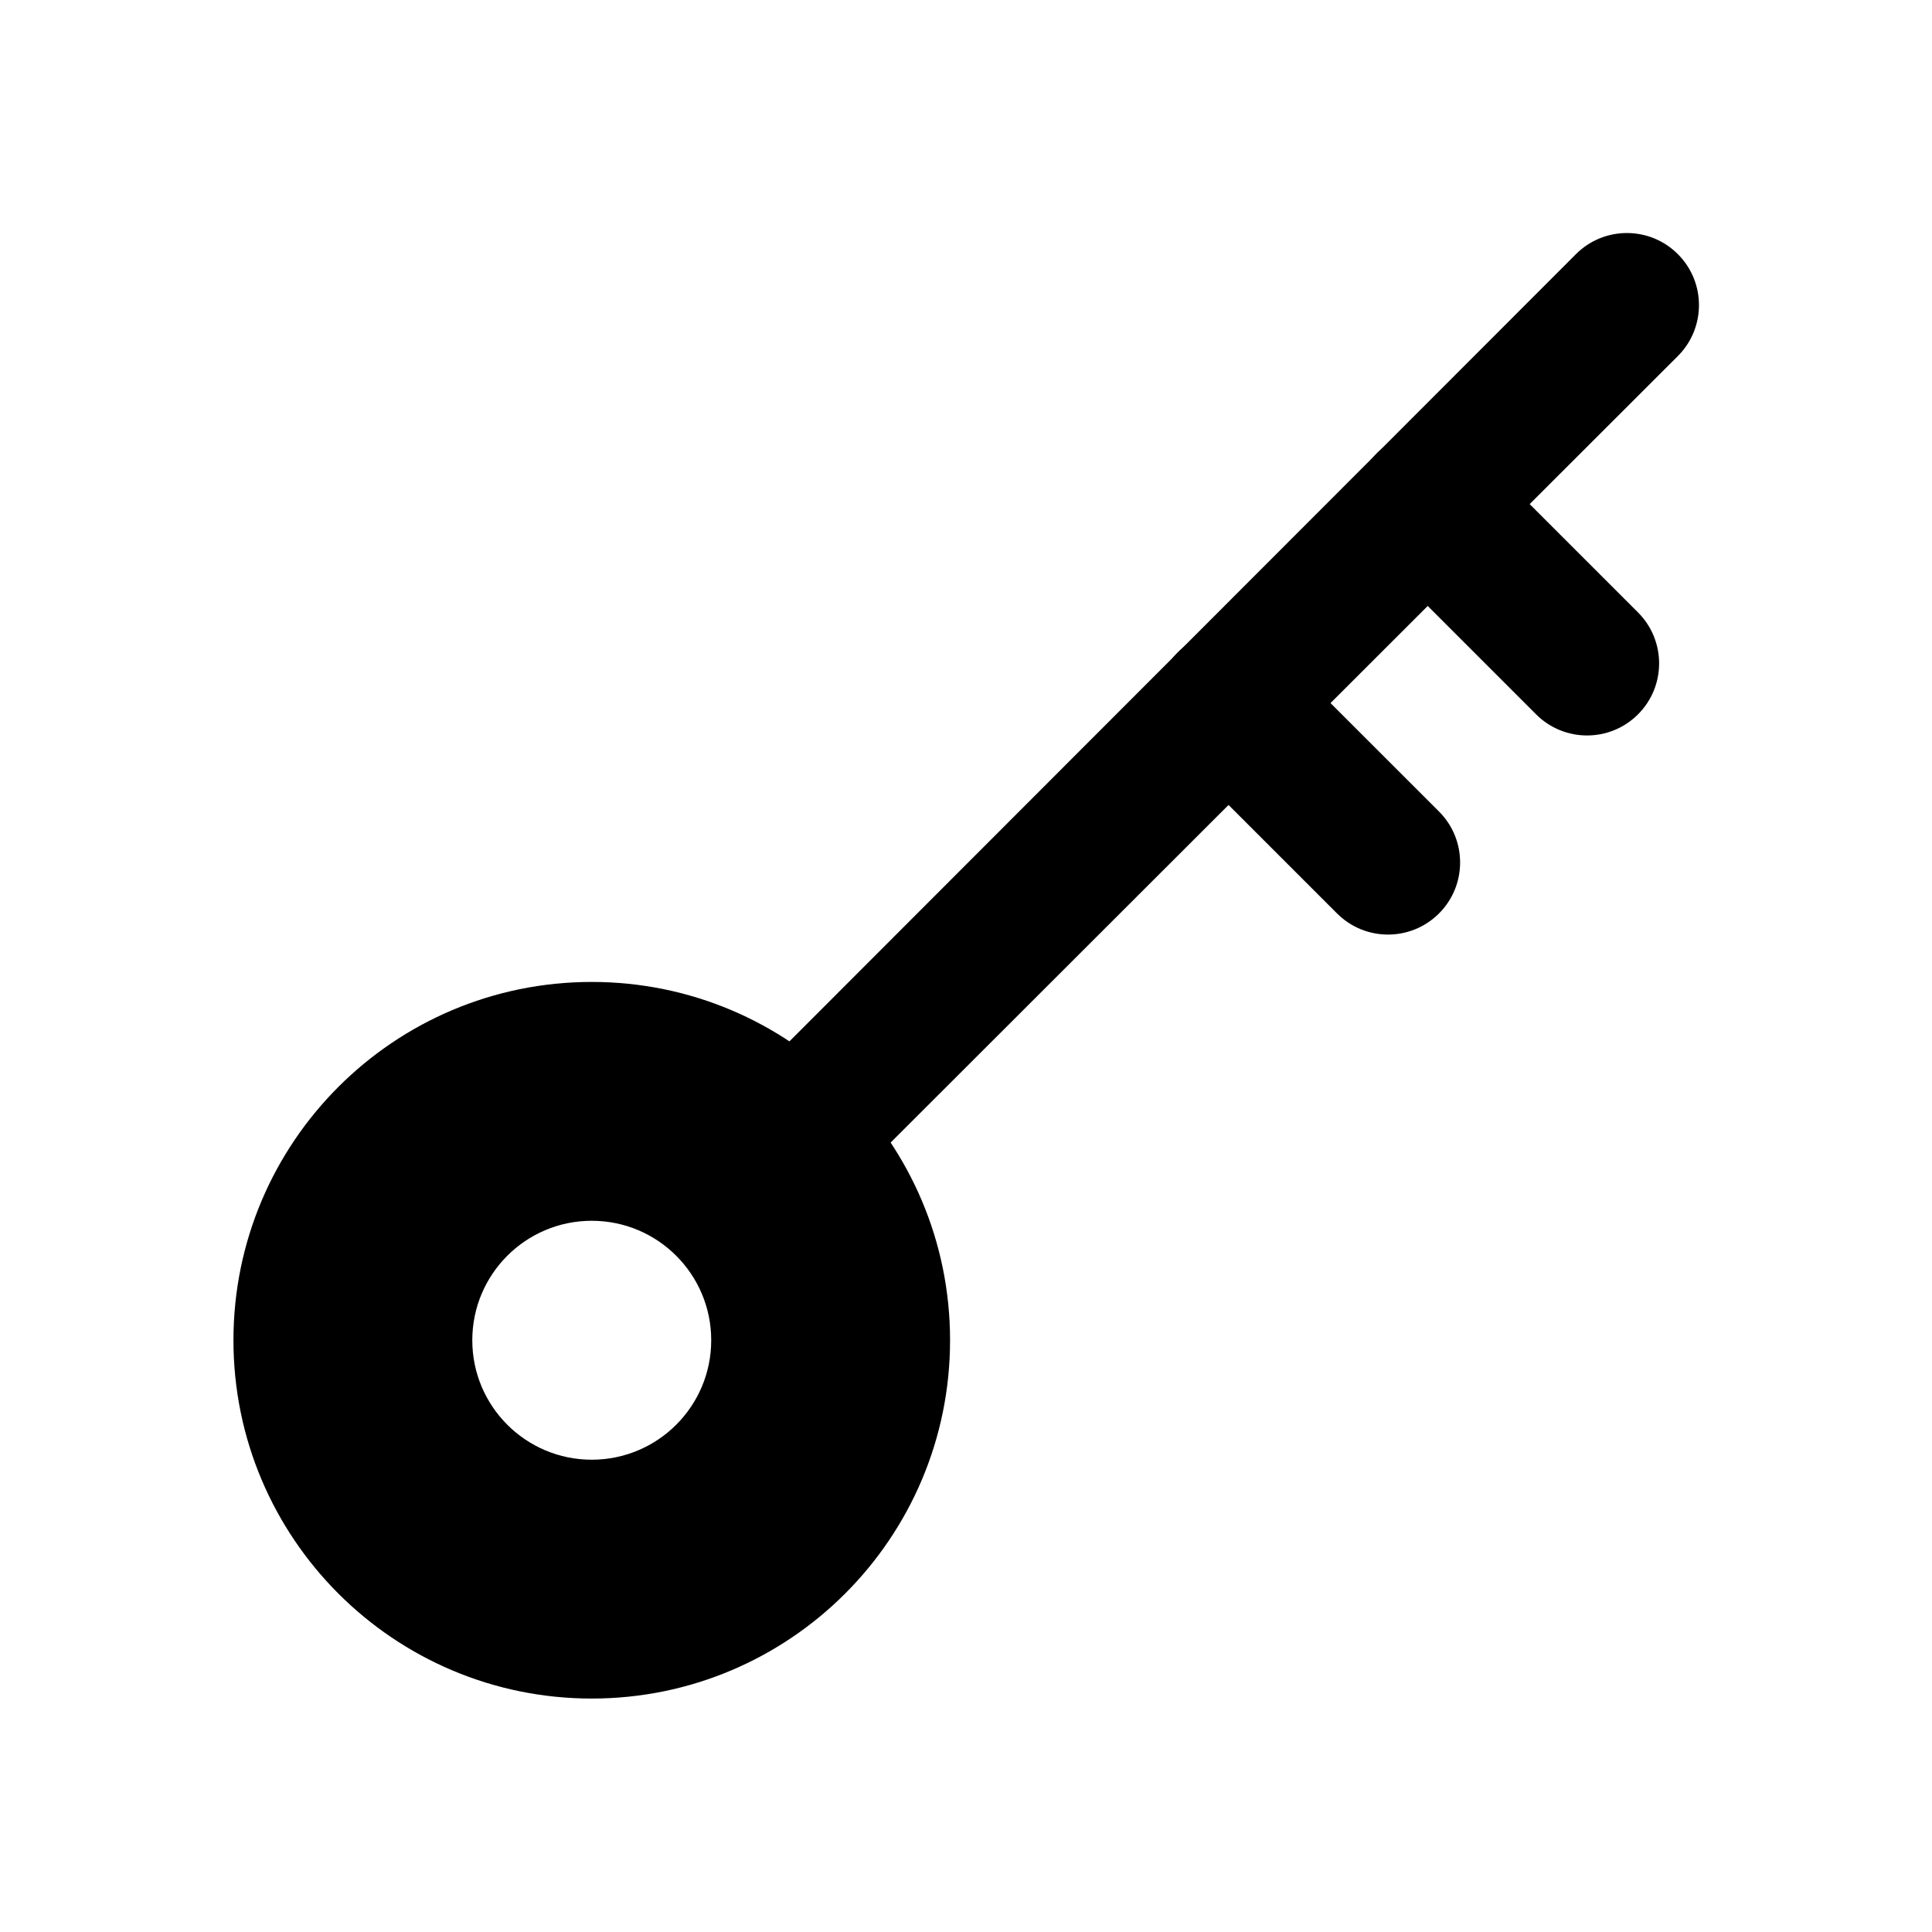
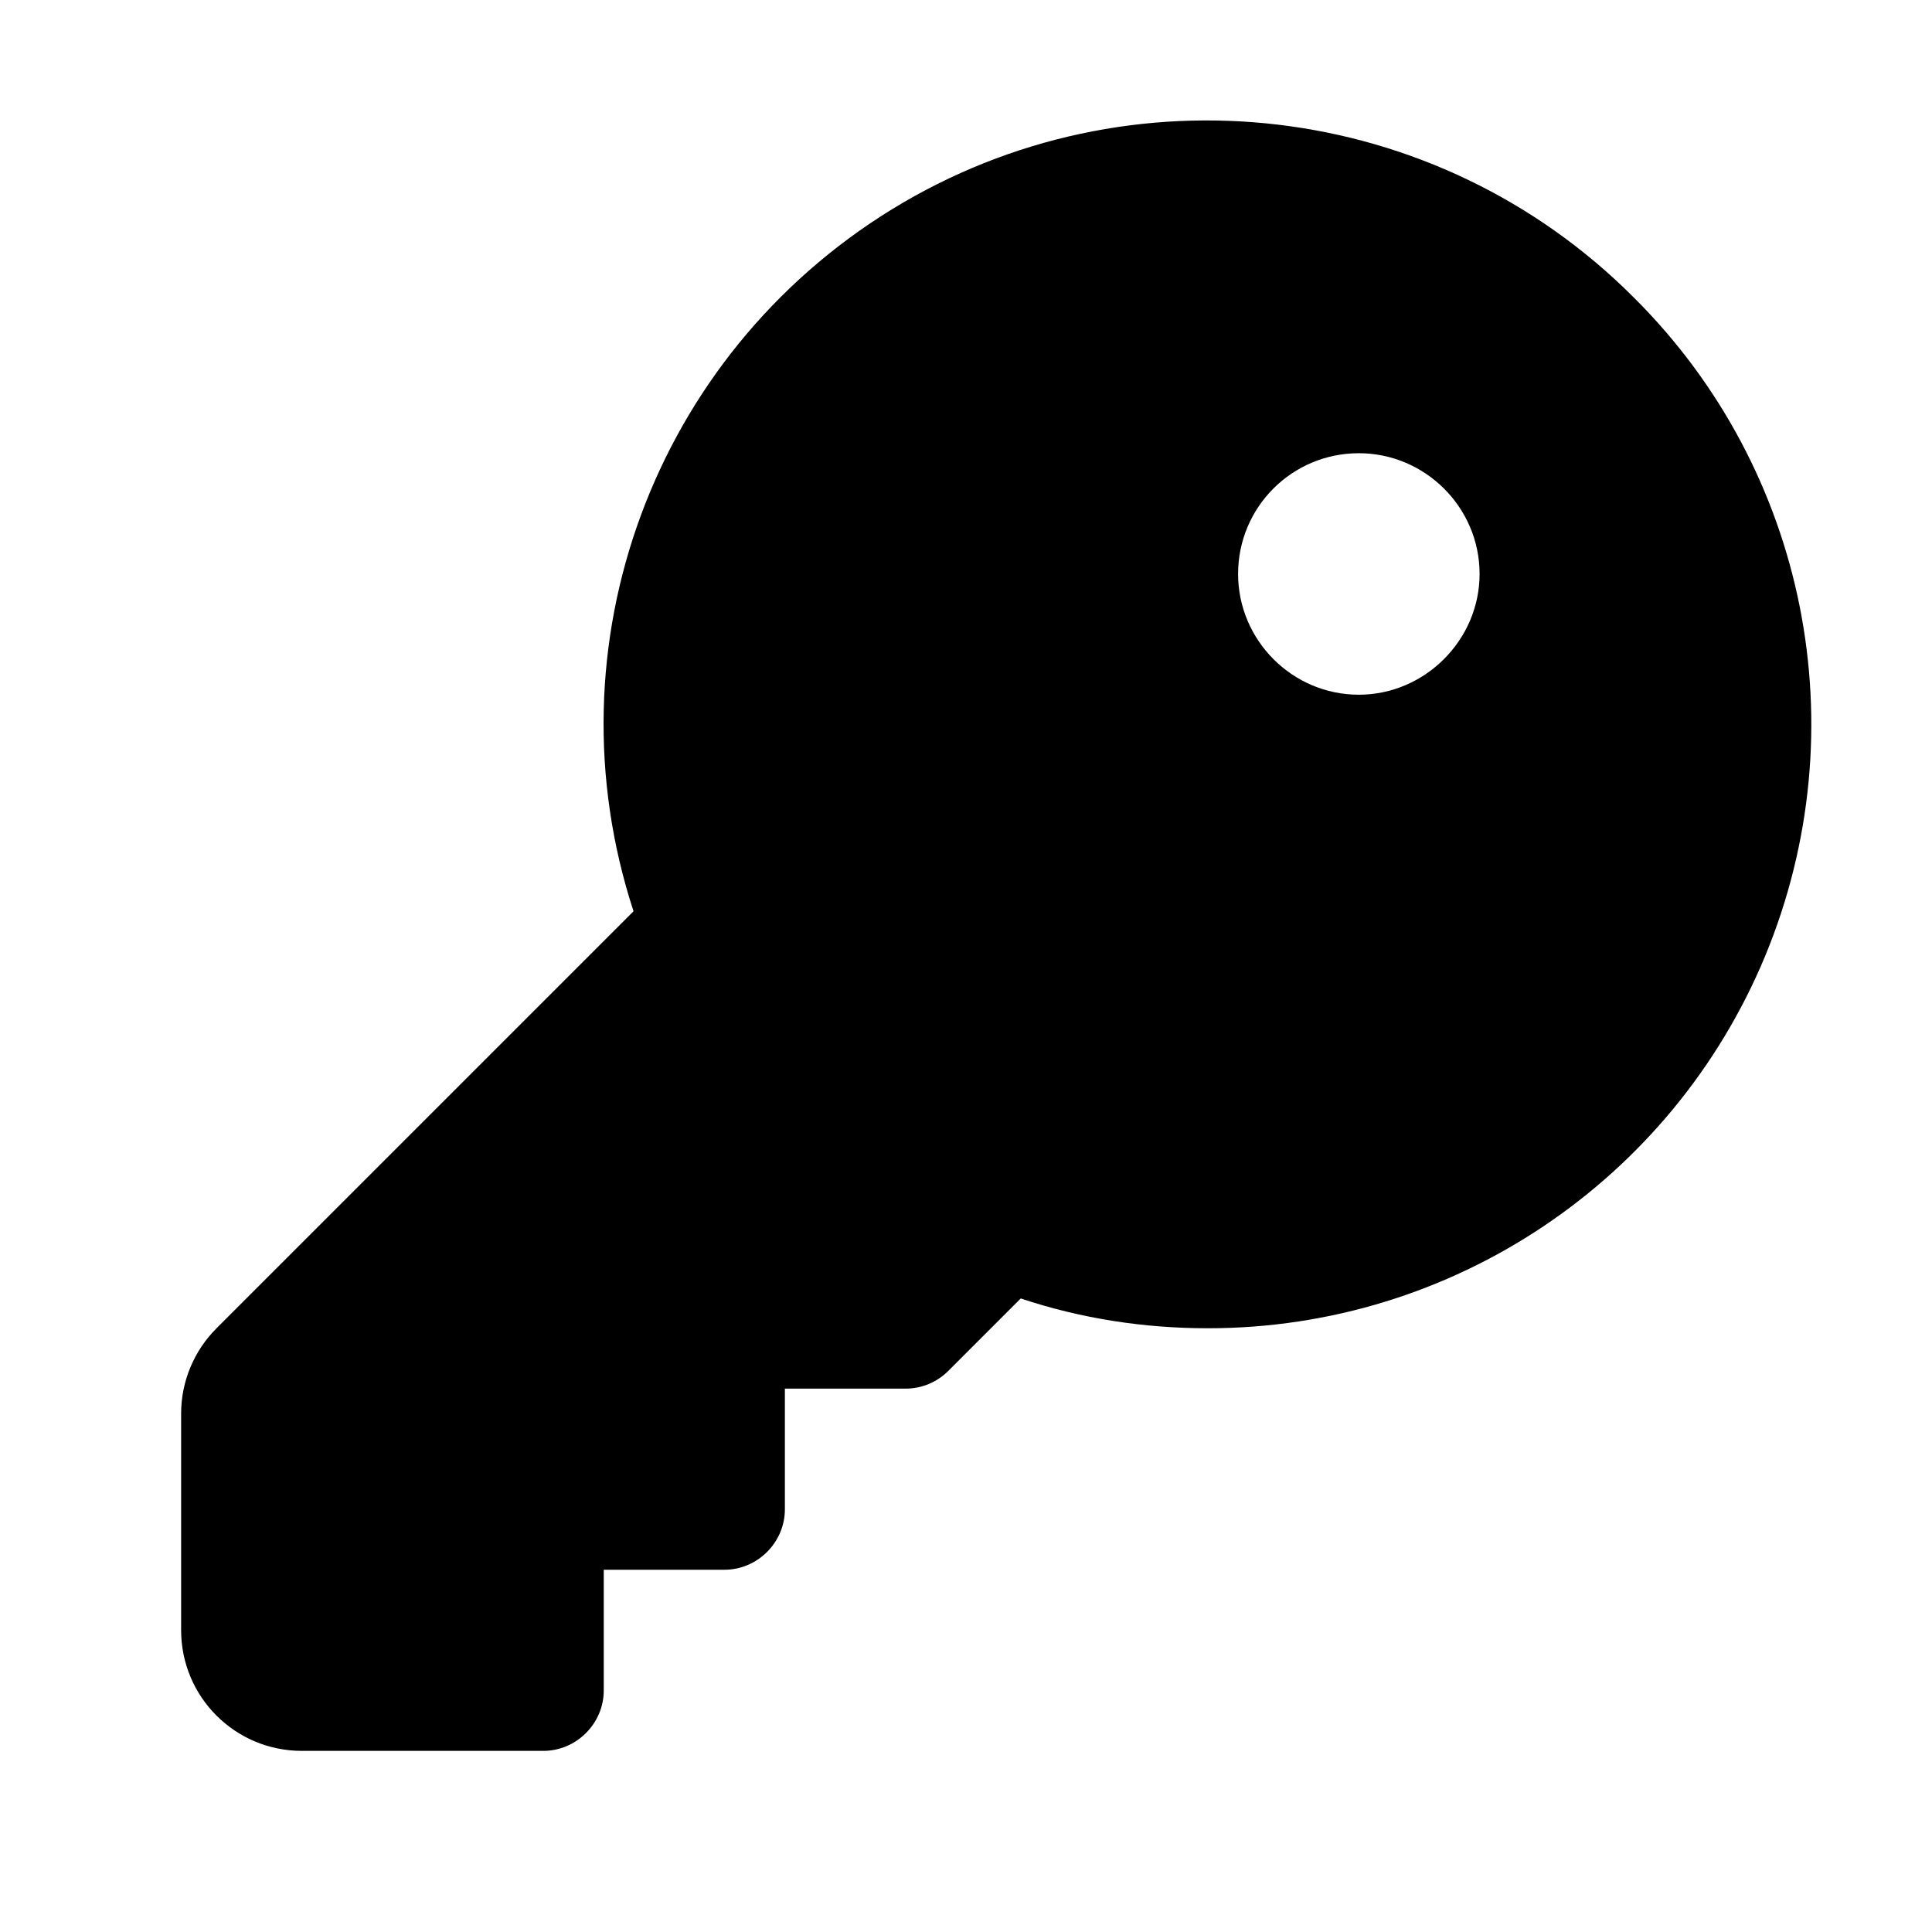
- <svg xmlns="http://www.w3.org/2000/svg" width="24" height="24" viewBox="0 0 24 24" fill="currentColor" fill-rule="evenodd">
-   <path d="M2.9 16.649A4.451 4.451 0 1 1 11.802 16.649A4.451 4.451 0 1 1 2.9 16.649ZM5.867 16.649A1.484 1.484 0 1 0 8.835 16.649A1.484 1.484 0 1 0 5.867 16.649Z" />
-   <path d="M9.903 15.353L20.843 4.423A0.89 0.89 0 0 0 19.577 3.157L8.647 14.097A0.89 0.89 0 0 0 9.903 15.353Z" />
-   <path d="M17.104 6.896L19.082 8.874A0.89 0.89 0 0 0 20.348 7.608L18.37 5.63A0.89 0.89 0 0 0 17.104 6.896Z" />
-   <path d="M14.631 9.369L16.609 11.347A0.89 0.89 0 0 0 17.876 10.081L15.897 8.103A0.89 0.89 0 0 0 14.631 9.369Z" />
+ <svg xmlns="http://www.w3.org/2000/svg" width="24" height="24" viewBox="0 0 24 24" fill="currentColor">
+   <path d="M20.3 3.7C17.85 1.24 14.03 0.79 11.08 2.6C8.12 4.42 6.79 8.02 7.87 11.32L2.69 16.5C2.41 16.78 2.25 17.16 2.25 17.56L2.25 20.25C2.25 21.08 2.92 21.75 3.75 21.75L6.75 21.75C7.16 21.75 7.5 21.41 7.5 21L7.5 19.5L9 19.5C9.41 19.5 9.75 19.16 9.75 18.75L9.75 17.25L11.25 17.25C11.45 17.25 11.64 17.17 11.78 17.03L12.68 16.13C13.43 16.38 14.21 16.5 15 16.5L15.01 16.5C18.04 16.5 20.77 14.67 21.93 11.87C23.09 9.06 22.45 5.84 20.3 3.7ZM16.88 8.63C16.05 8.63 15.38 7.95 15.38 7.13C15.38 6.3 16.05 5.63 16.88 5.63C17.7 5.63 18.38 6.3 18.38 7.13C18.38 7.95 17.7 8.63 16.88 8.63Z" />
+   <g data-hp-px="14" style="display:none">
+     <path d="M20.45 3.54C18.25 1.45 14.2 1 11.5 2.63C7.8 4.14 6.16 7.87 7.42 11.5L2.15 17.14C1.87 17.14 1.71 17.14 1.71 17.38L1.71 20C1.71 21.26 2.37 22.29 3.18 22.29L6.12 22.29C6.52 22.29 6.86 21.77 6.86 21.14L6.86 18.86L9.14 18.86C9.77 18.86 10.29 18.6 10.29 18.29L10.29 17.14L11.66 17.14C11.84 17.14 12.01 17.14 12.14 17.14L12.96 16.74C13.65 17.01 14.36 17.14 15.08 17.14L15.09 17.14C18.47 17.14 20.85 15.15 21.81 12.1C22.88 9.04 22.24 5.38 20.45 3.54ZM17.14 8.57C16.19 8.57 15.43 7.79 15.43 6.86C15.43 5.91 16.19 5.14 17.14 5.14C18.08 5.14 18.86 5.91 18.86 6.86C18.86 7.79 18.08 8.57 17.14 8.57Z" />
+   </g>
+   <g data-hp-px="16" style="display:none">
+     <path d="M20.1 3.9C17.47 1.24 13.92 0.79 11.56 2.7C8.33 4.68 6.89 8.39 7.99 11.56L3.38 16.5C3.14 17.06 3 17.82 3 18.21L3 20.5C3 21.61 3.57 22.5 4.29 22.5L6.86 22.5C7.21 22.5 7.5 22.05 7.5 21.5L7.5 19.5L9.5 19.5C10.05 19.5 10.5 19.27 10.5 19L10.5 18L11.7 18C11.86 18 12.01 17.84 12.12 17.56L12.84 16.15C13.44 16.39 14.06 16.5 14.7 16.5L14.7 16.5C17.66 16.5 20.61 14.76 21.88 12.09C23.09 9.41 22.45 6.21 20.1 3.9ZM16.5 9C15.67 9 15 8.32 15 7.5C15 6.67 15.67 6 16.5 6C17.32 6 18 6.67 18 7.5C18 8.32 17.32 9 16.5 9Z" />
+   </g>
+   <g data-hp-px="18" style="display:none">
+     <path d="M20.53 3.46C18.2 1.07 14.4 0.62 10.91 2.4C8.37 4.16 7.28 7.46 8.22 10.73L3.11 16C2.83 16.5 2.67 17.17 2.67 17.7L2.67 20.44C2.67 20.94 3.35 21.33 4.19 21.33L7.24 21.33C7.65 21.33 8 21.13 8 20.89L8 20L8.89 20C9.13 20 9.33 19.6 9.33 19.11L9.33 17.33L11.11 17.33C11.35 17.33 11.57 17.19 11.74 16.94L12.8 15.62C13.69 15.88 14.61 16 15.55 16L15.56 16C18.36 16 20.99 14.14 22.11 11.29C23.26 8.44 22.62 5.52 20.53 3.46ZM17.33 8C16.6 8 16 7.4 16 6.67C16 5.93 16.6 5.33 17.33 5.33C18.06 5.33 18.67 5.93 18.67 6.67C18.67 7.4 18.06 8 17.33 8Z" />
+   </g>
+   <g data-hp-px="20" style="display:none">
+     <path d="M20.24 3.76C17.58 0.94 14.16 0.49 11.02 2.48C7.86 4.59 6.55 7.91 7.59 11.02L2.8 16.07C2.55 16.34 2.4 16.71 2.4 17.13L2.4 20C2.4 20.89 3.01 21.6 3.77 21.6L6.51 21.6C6.89 21.6 7.2 21.24 7.2 20.8L7.2 19.2L8.8 19.2C9.24 19.2 9.6 18.84 9.6 18.4L9.6 16.8L11.2 16.8C11.41 16.8 11.61 16.72 11.76 16.59L12.72 15.71C13.52 15.95 14.35 16.07 15.2 16.07L15.21 16.07C17.73 16.07 20.78 14.29 22.14 11.56C23.39 8.82 22.74 6.17 20.24 3.76ZM16.8 8.4C16.14 8.4 15.6 7.86 15.6 7.2C15.6 6.54 16.14 6 16.8 6C17.46 6 18 6.54 18 7.2C18 7.86 17.46 8.4 16.8 8.4Z" />
+   </g>
</svg>
